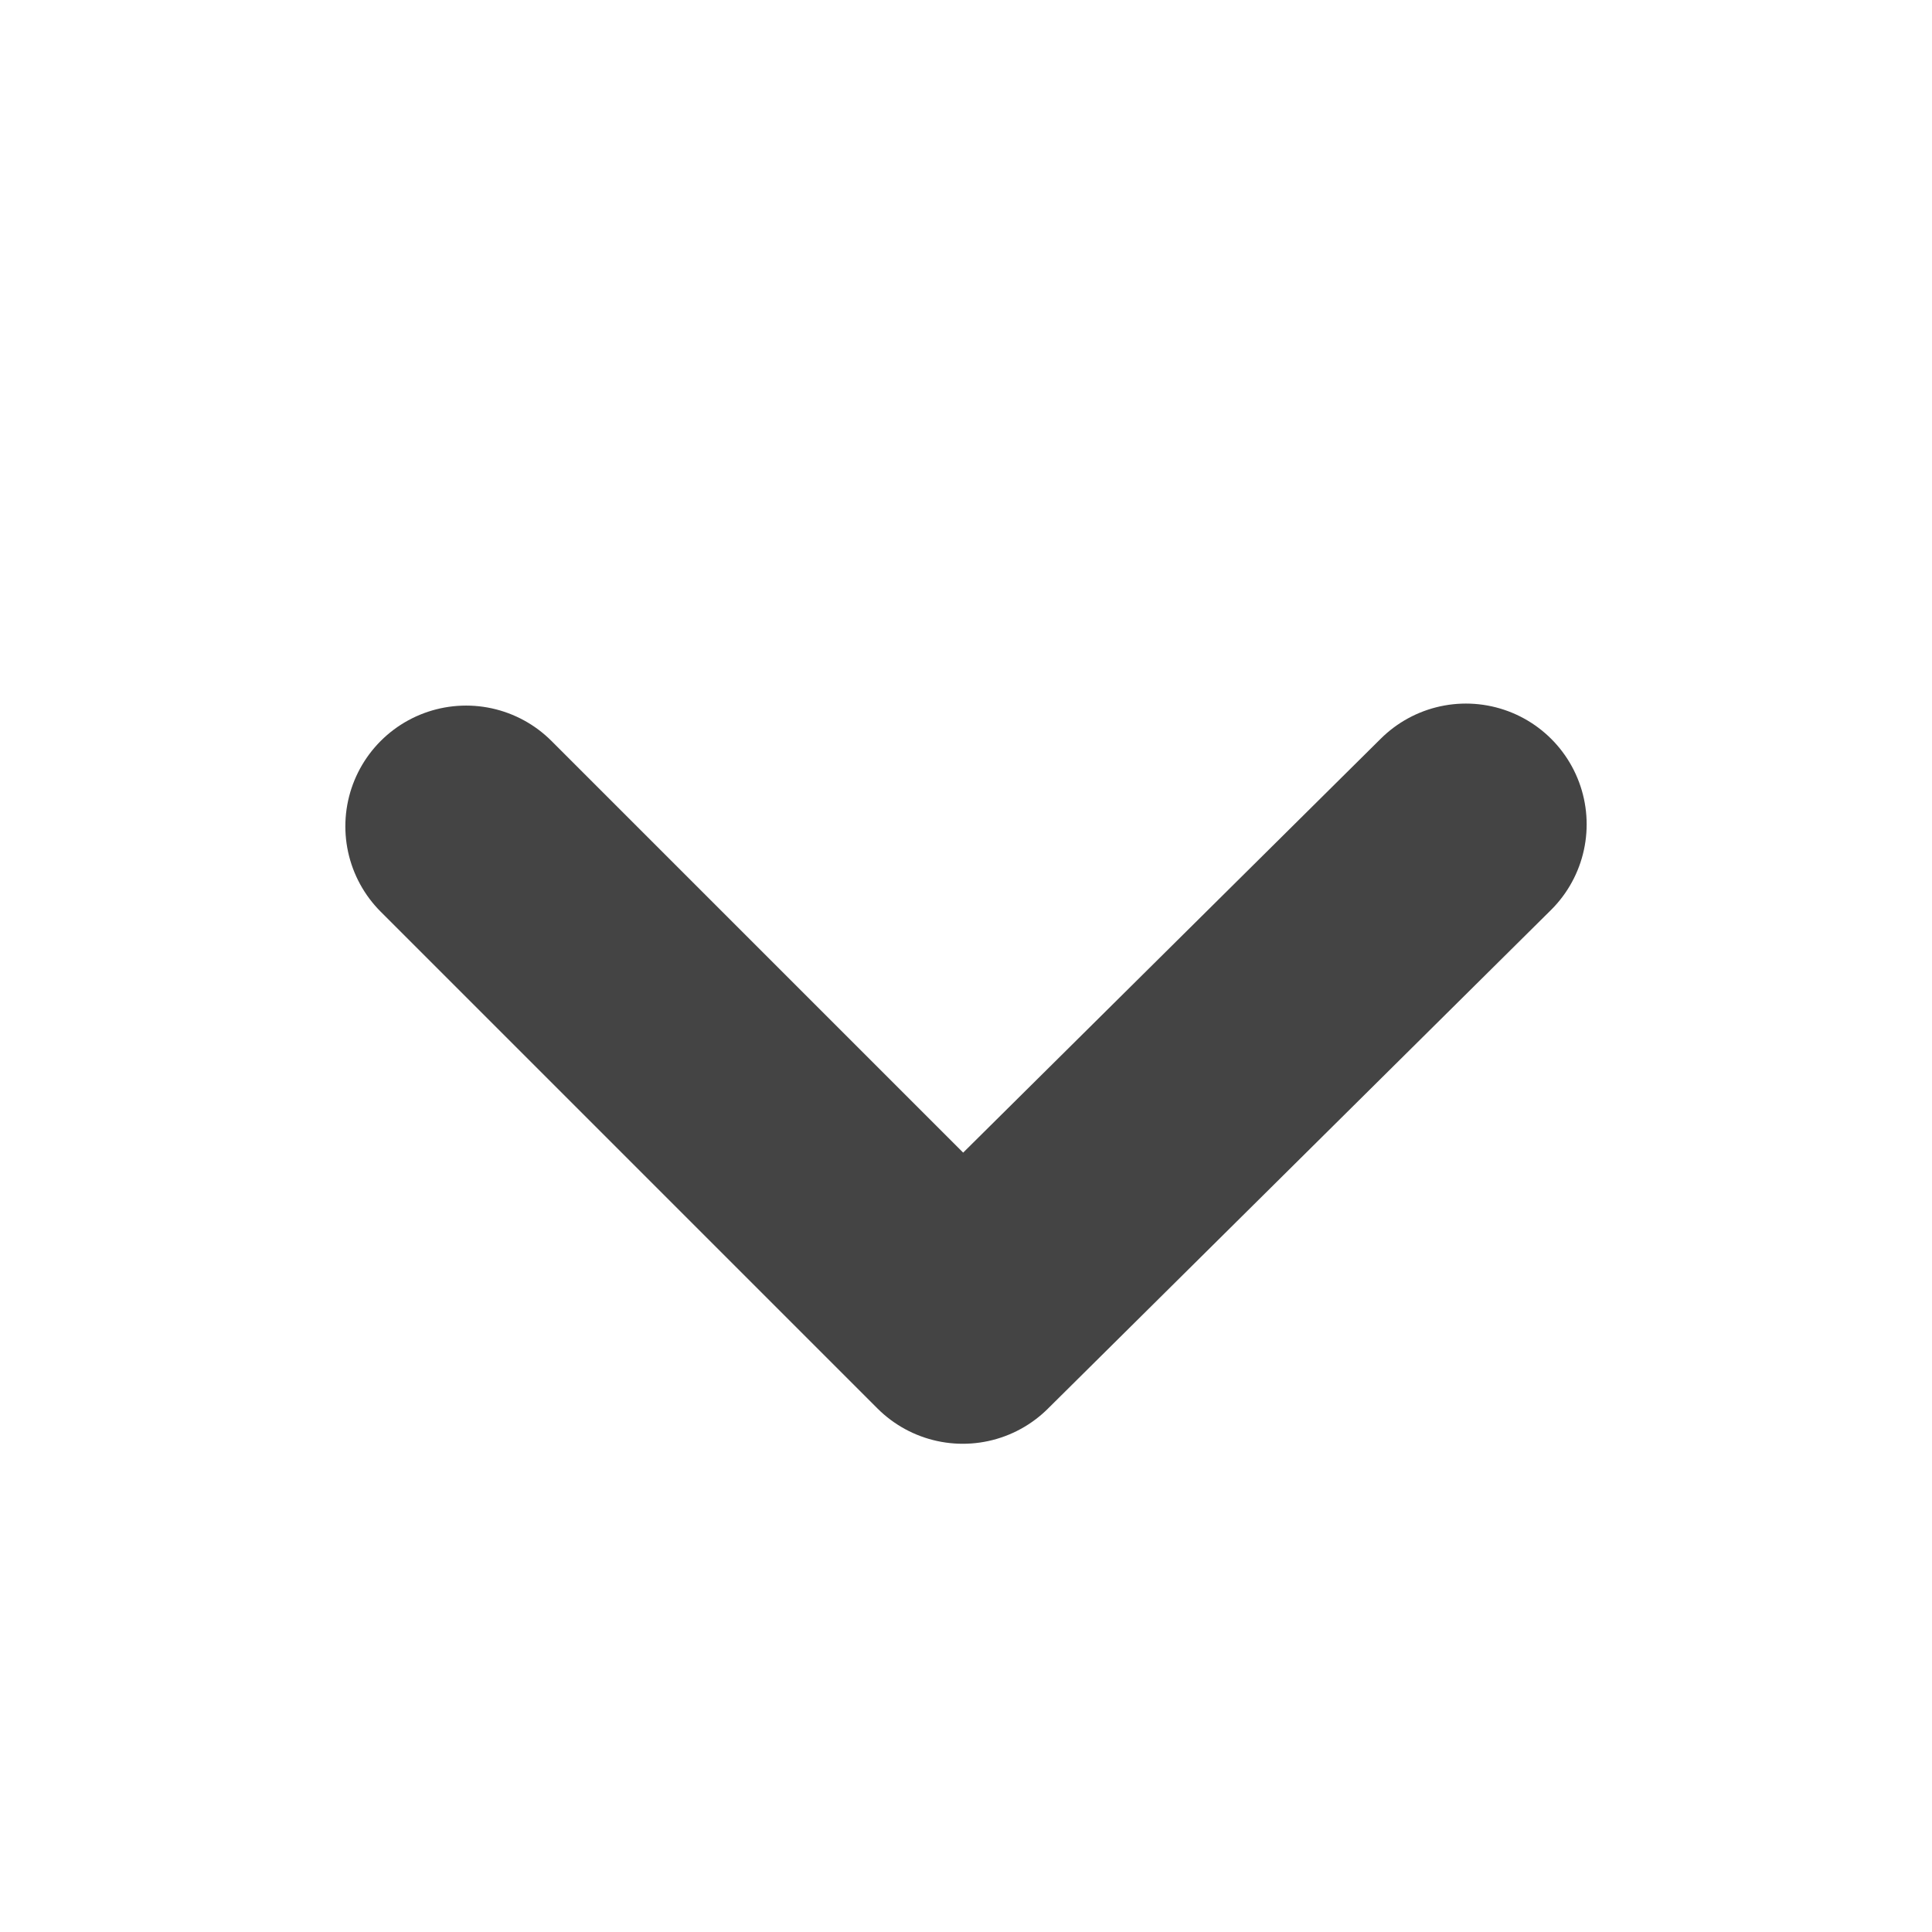
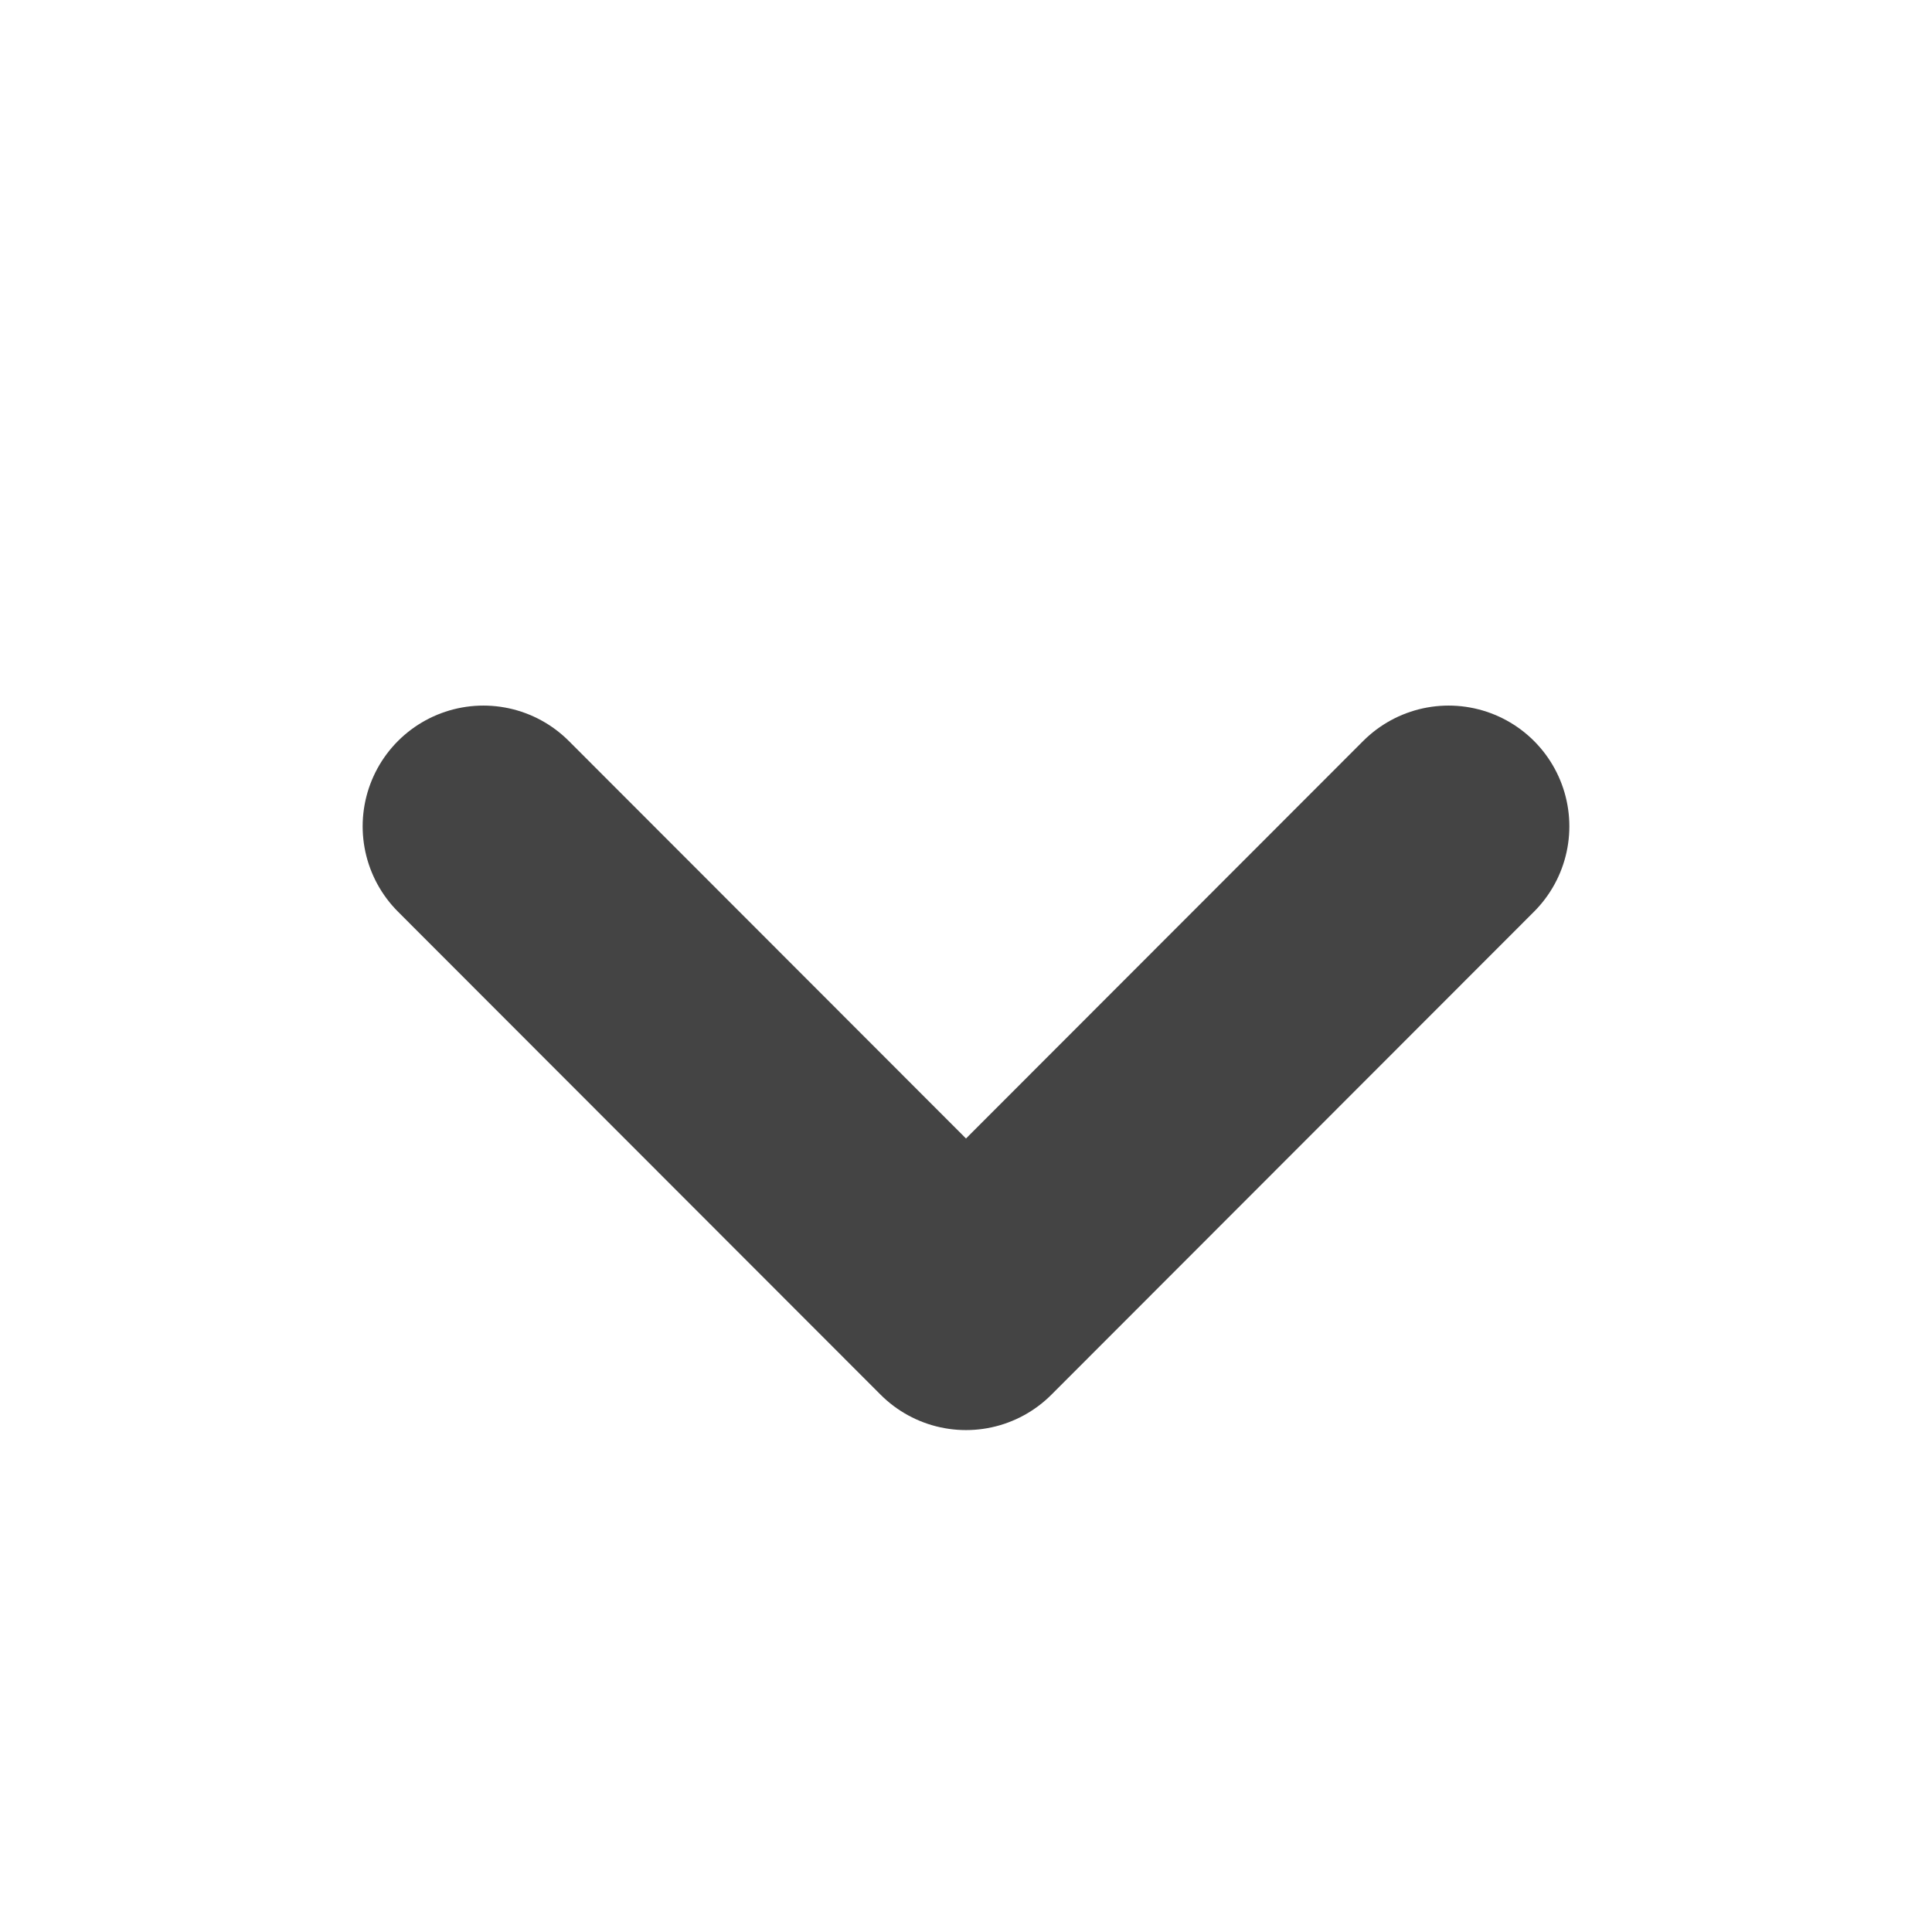
<svg xmlns="http://www.w3.org/2000/svg" id="Ebene_1" data-name="Ebene 1" viewBox="0 0 48 48">
  <defs>
    <style>.cls-1{fill:none;stroke:#444;stroke-linecap:round;stroke-linejoin:round;stroke-width:6px;}</style>
  </defs>
-   <polyline class="cls-1" points="36.42 20.48 23.92 32.87 11.58 20.53" />
+   <polyline class="cls-1" points="35.99 20.53 24 32.53 12.01 20.53" />
</svg>
